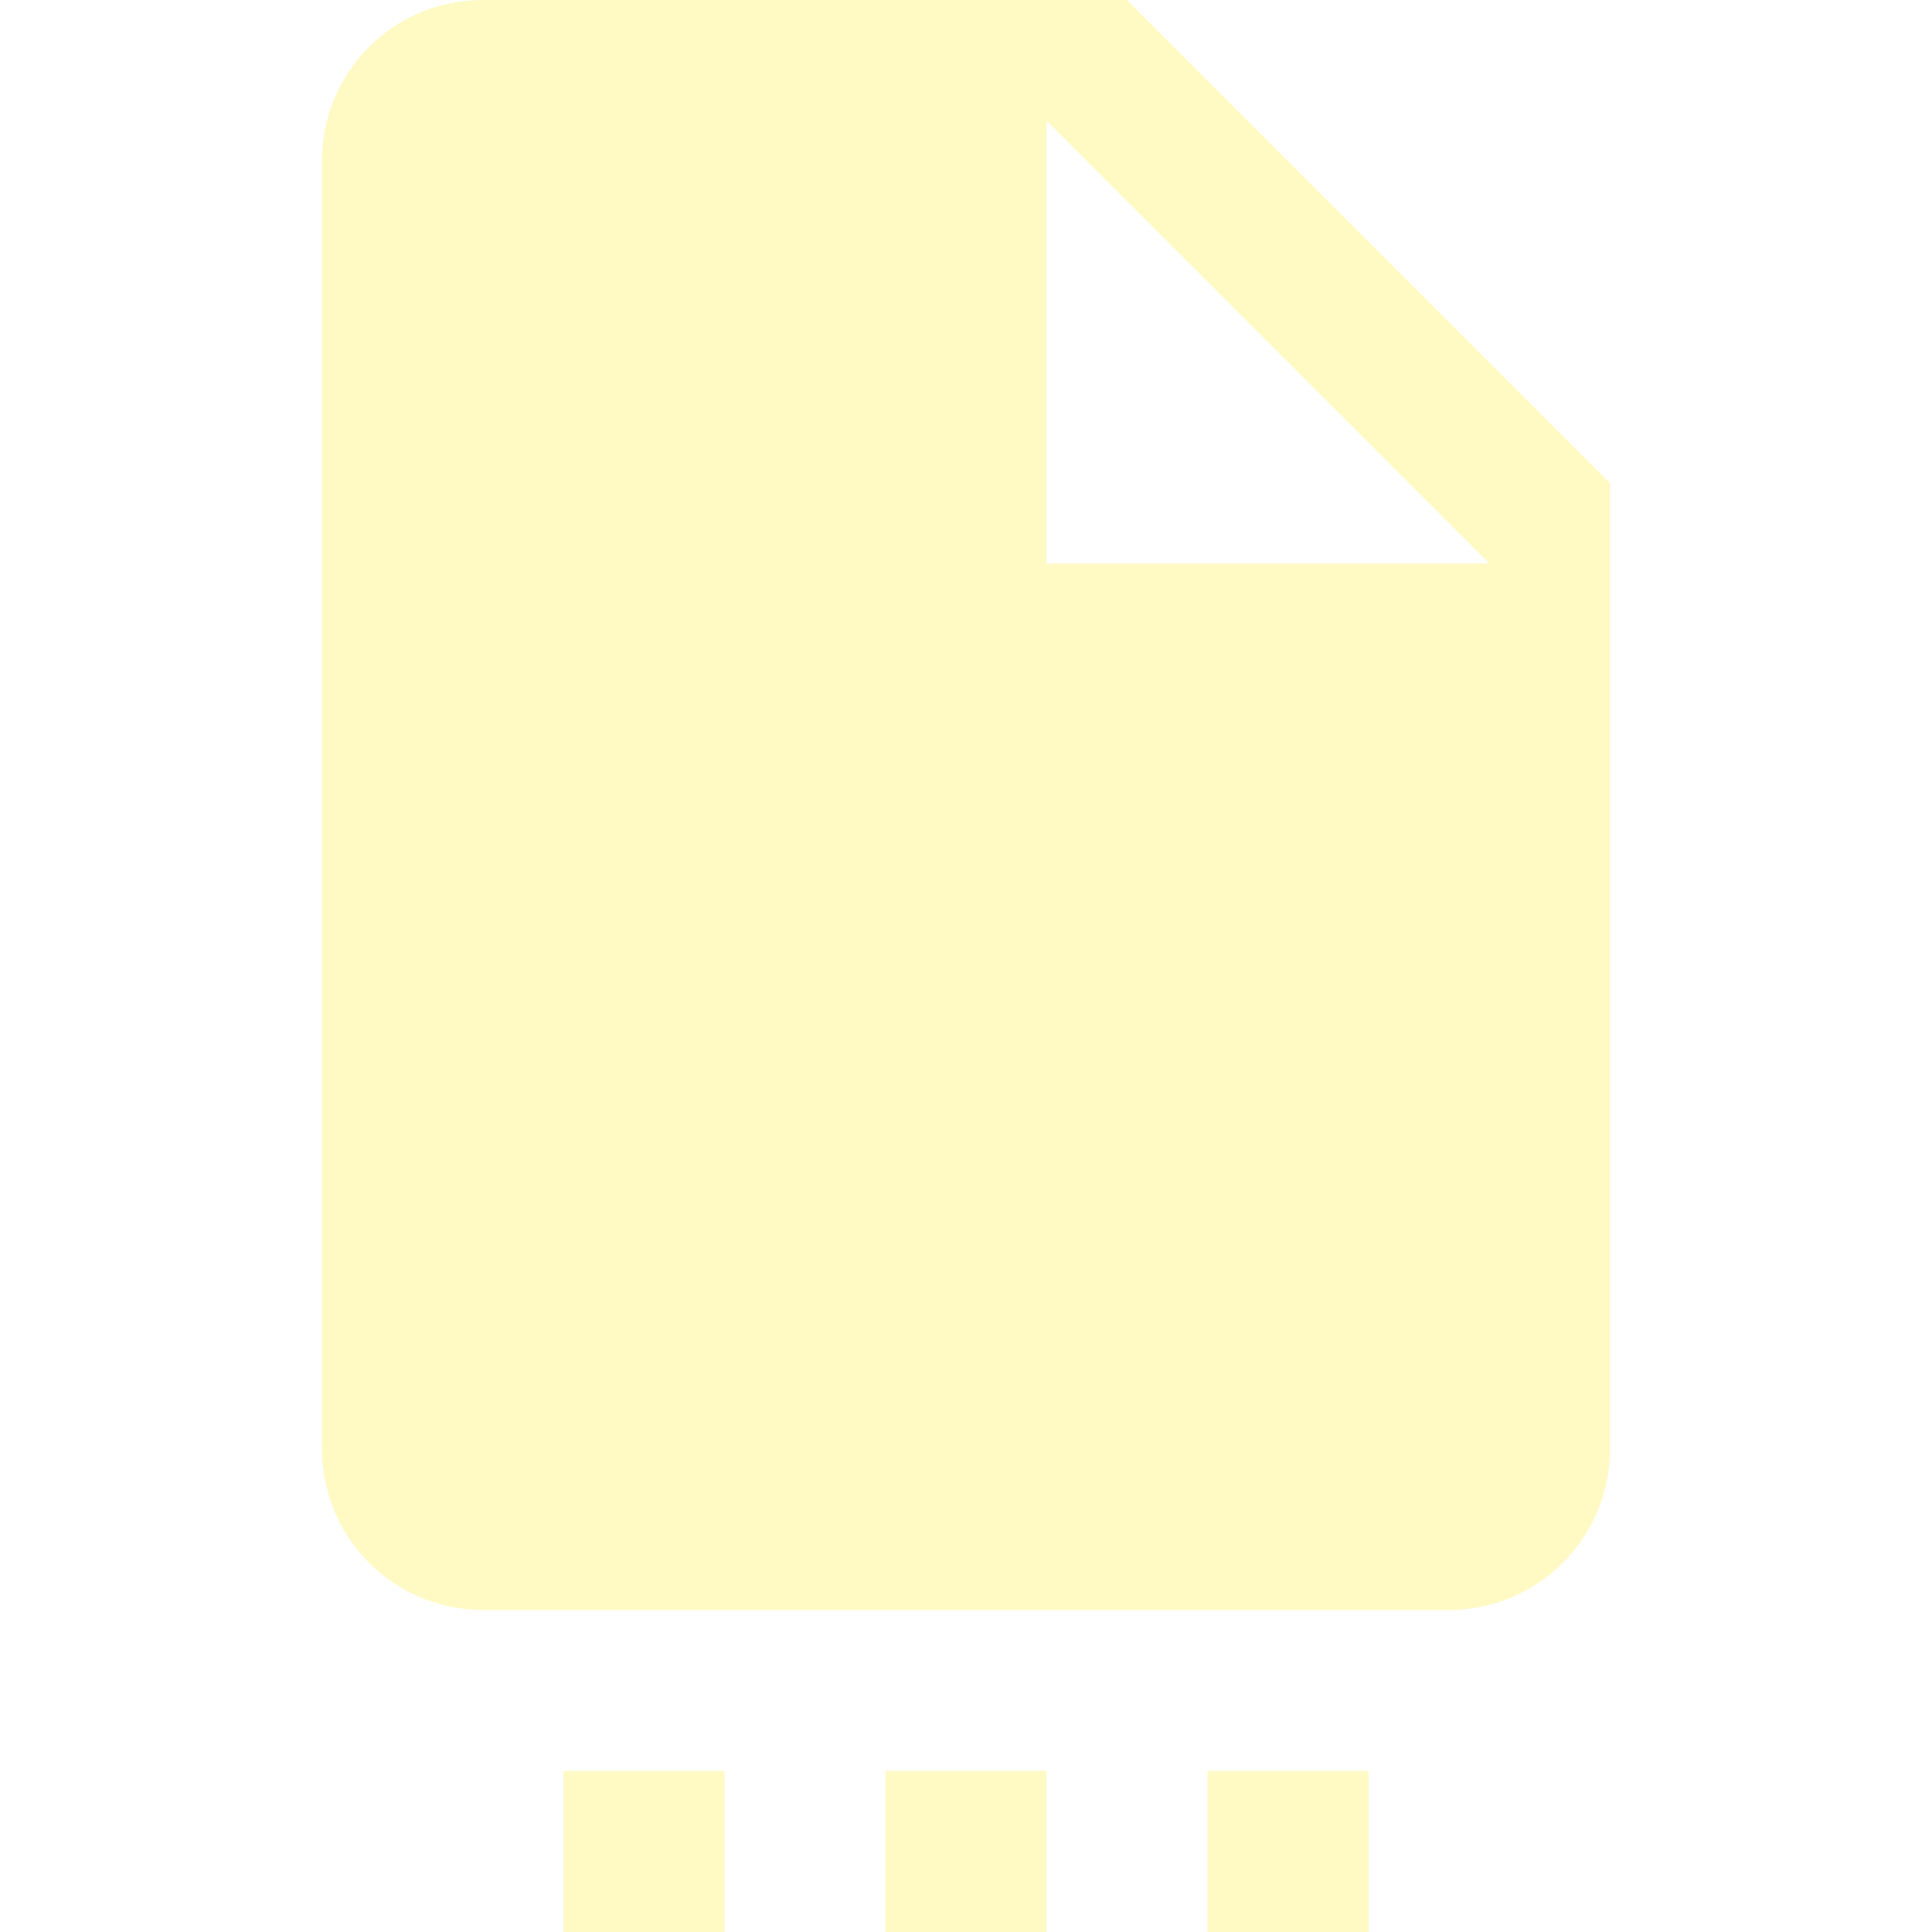
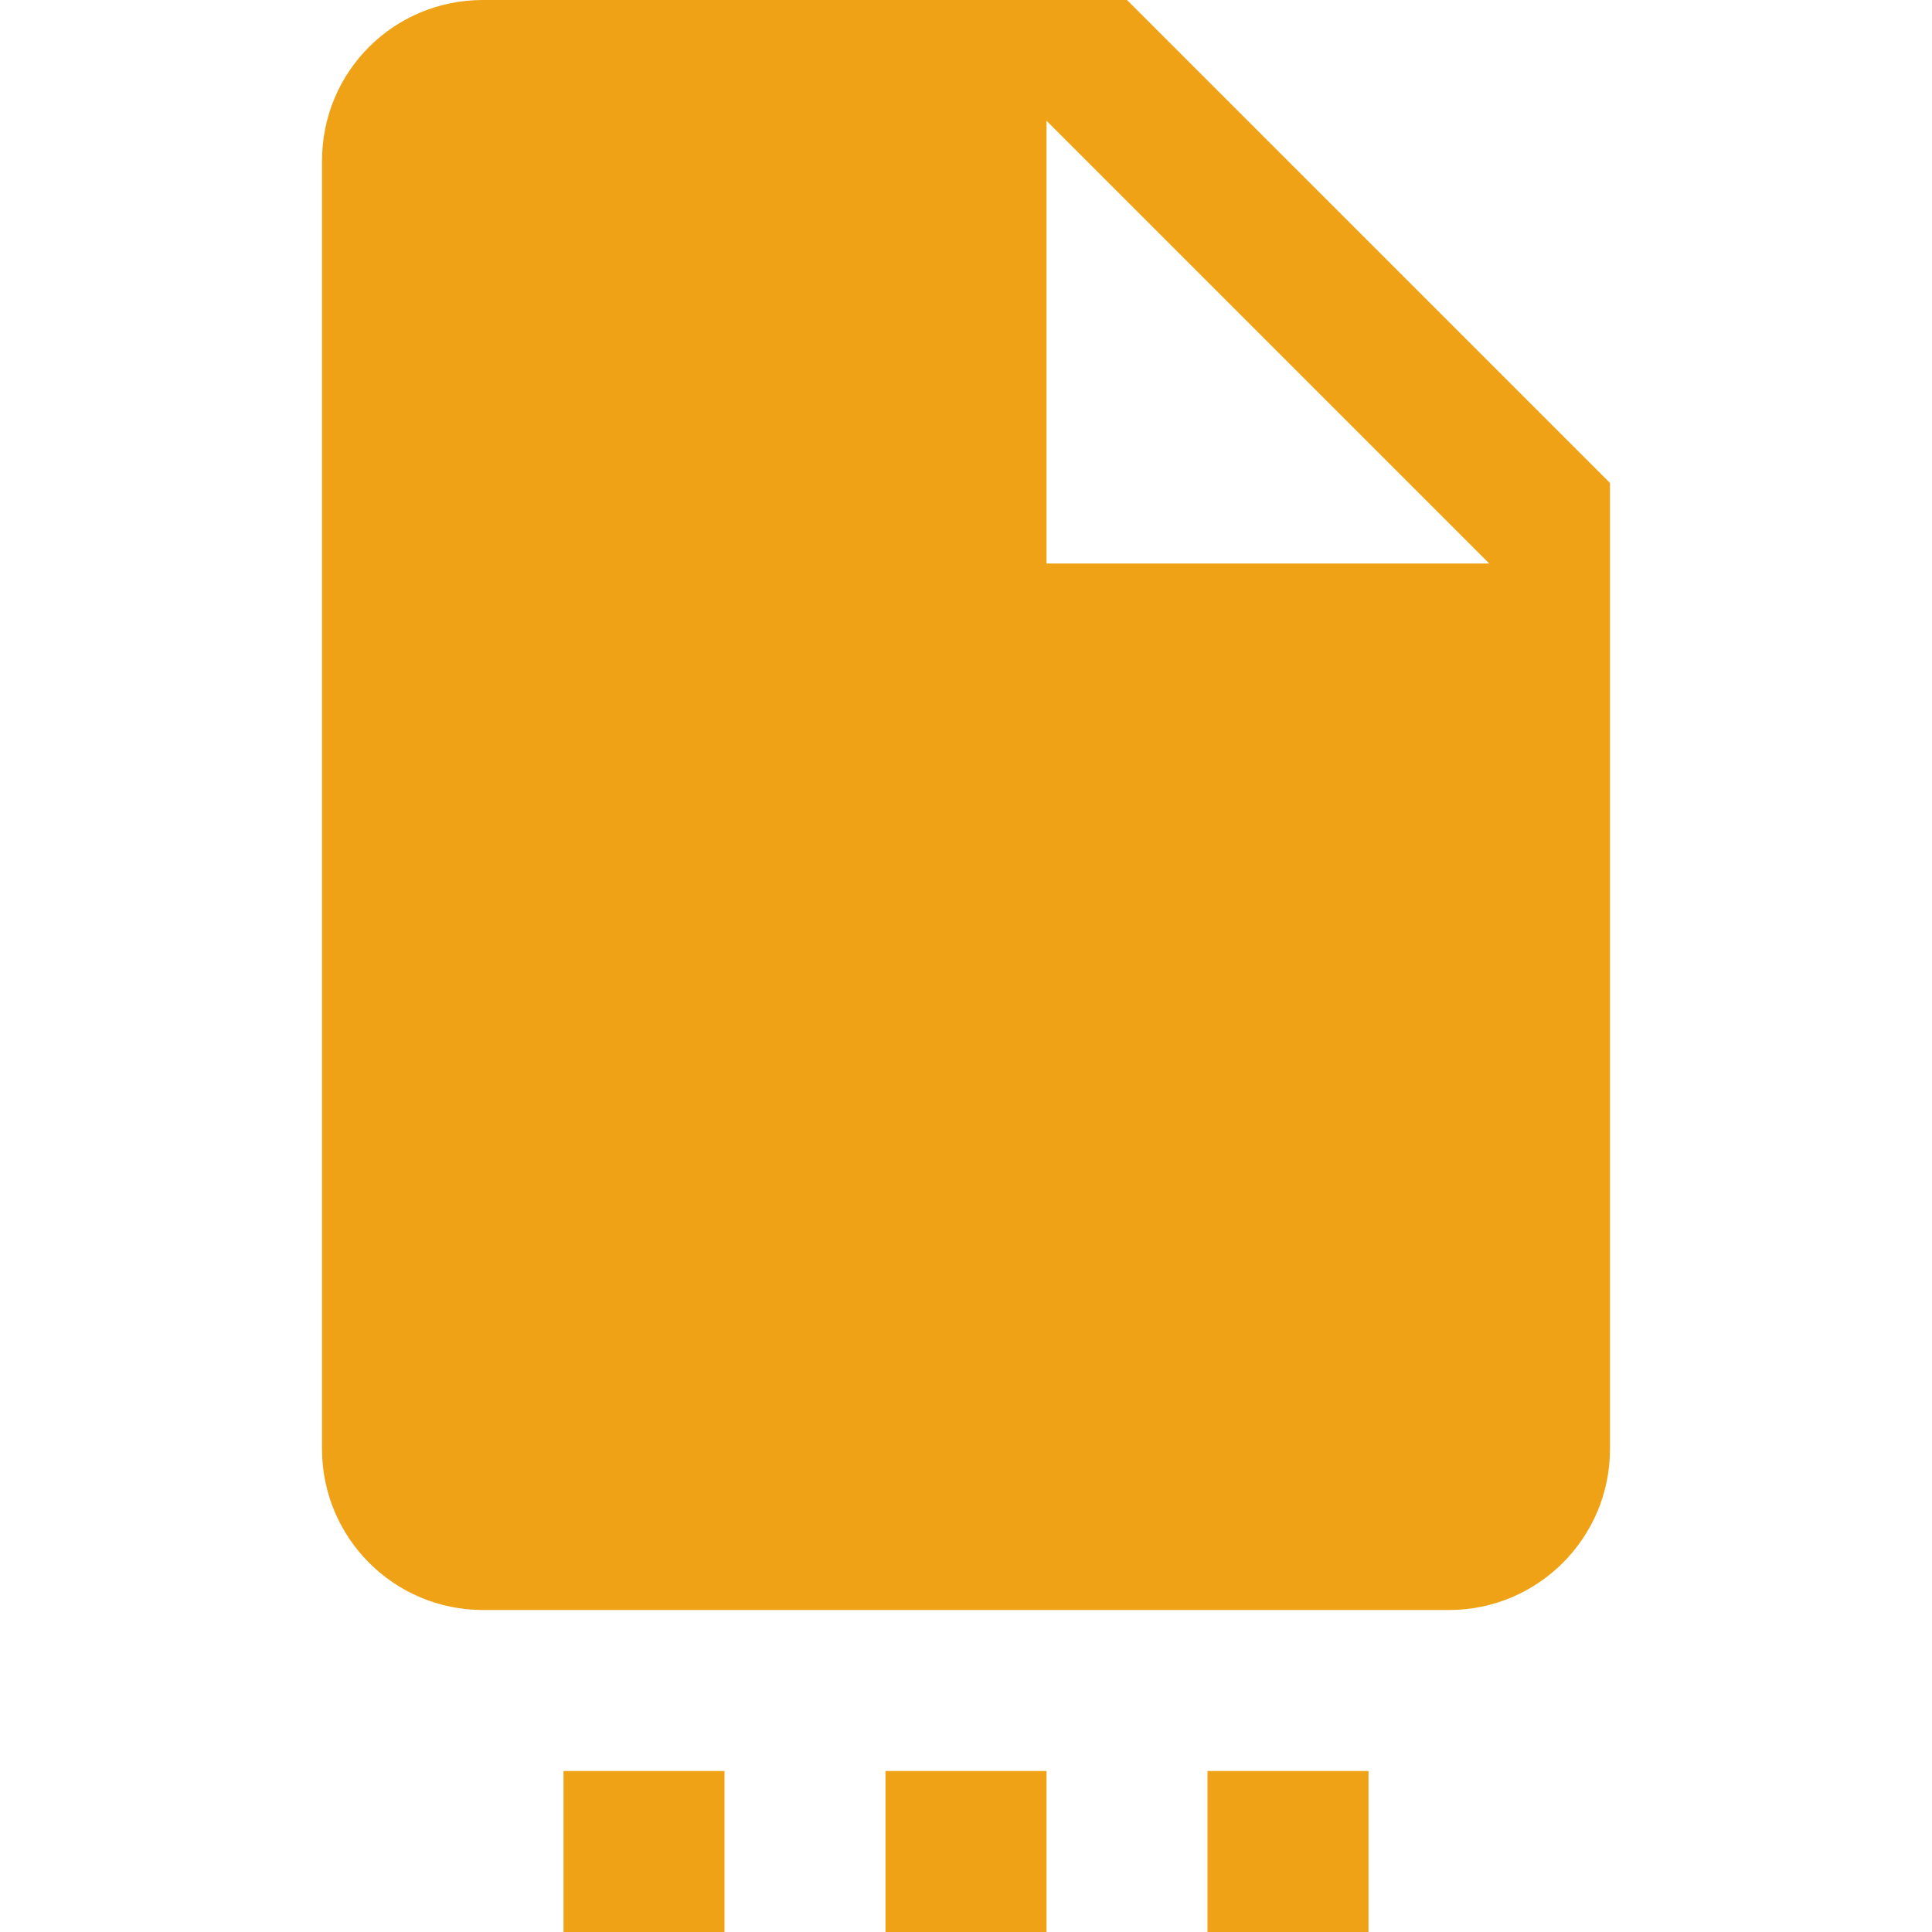
<svg xmlns="http://www.w3.org/2000/svg" aria-hidden="true" role="img" class="iconify iconify--mdi" width="32" height="32" preserveAspectRatio="xMidYMid meet" viewBox="0 0 24 24">
-   <path d="M6 0C4.89 0 4 .89 4 2v16a2 2 0 0 0 2 2h12a2 2 0 0 0 2-2V6l-6-6H6m7 1.5L18.5 7H13V1.5M7 22v2h2v-2H7m4 0v2h2v-2h-2m4 0v2h2v-2h-2z" fill="#fff9c4" />
+   <path d="M6 0C4.89 0 4 .89 4 2v16a2 2 0 0 0 2 2h12a2 2 0 0 0 2-2V6l-6-6H6m7 1.5L18.5 7H13V1.5M7 22v2h2v-2H7m4 0v2h2v-2h-2m4 0v2h2v-2h-2z" fill="#efa216" />
</svg>
